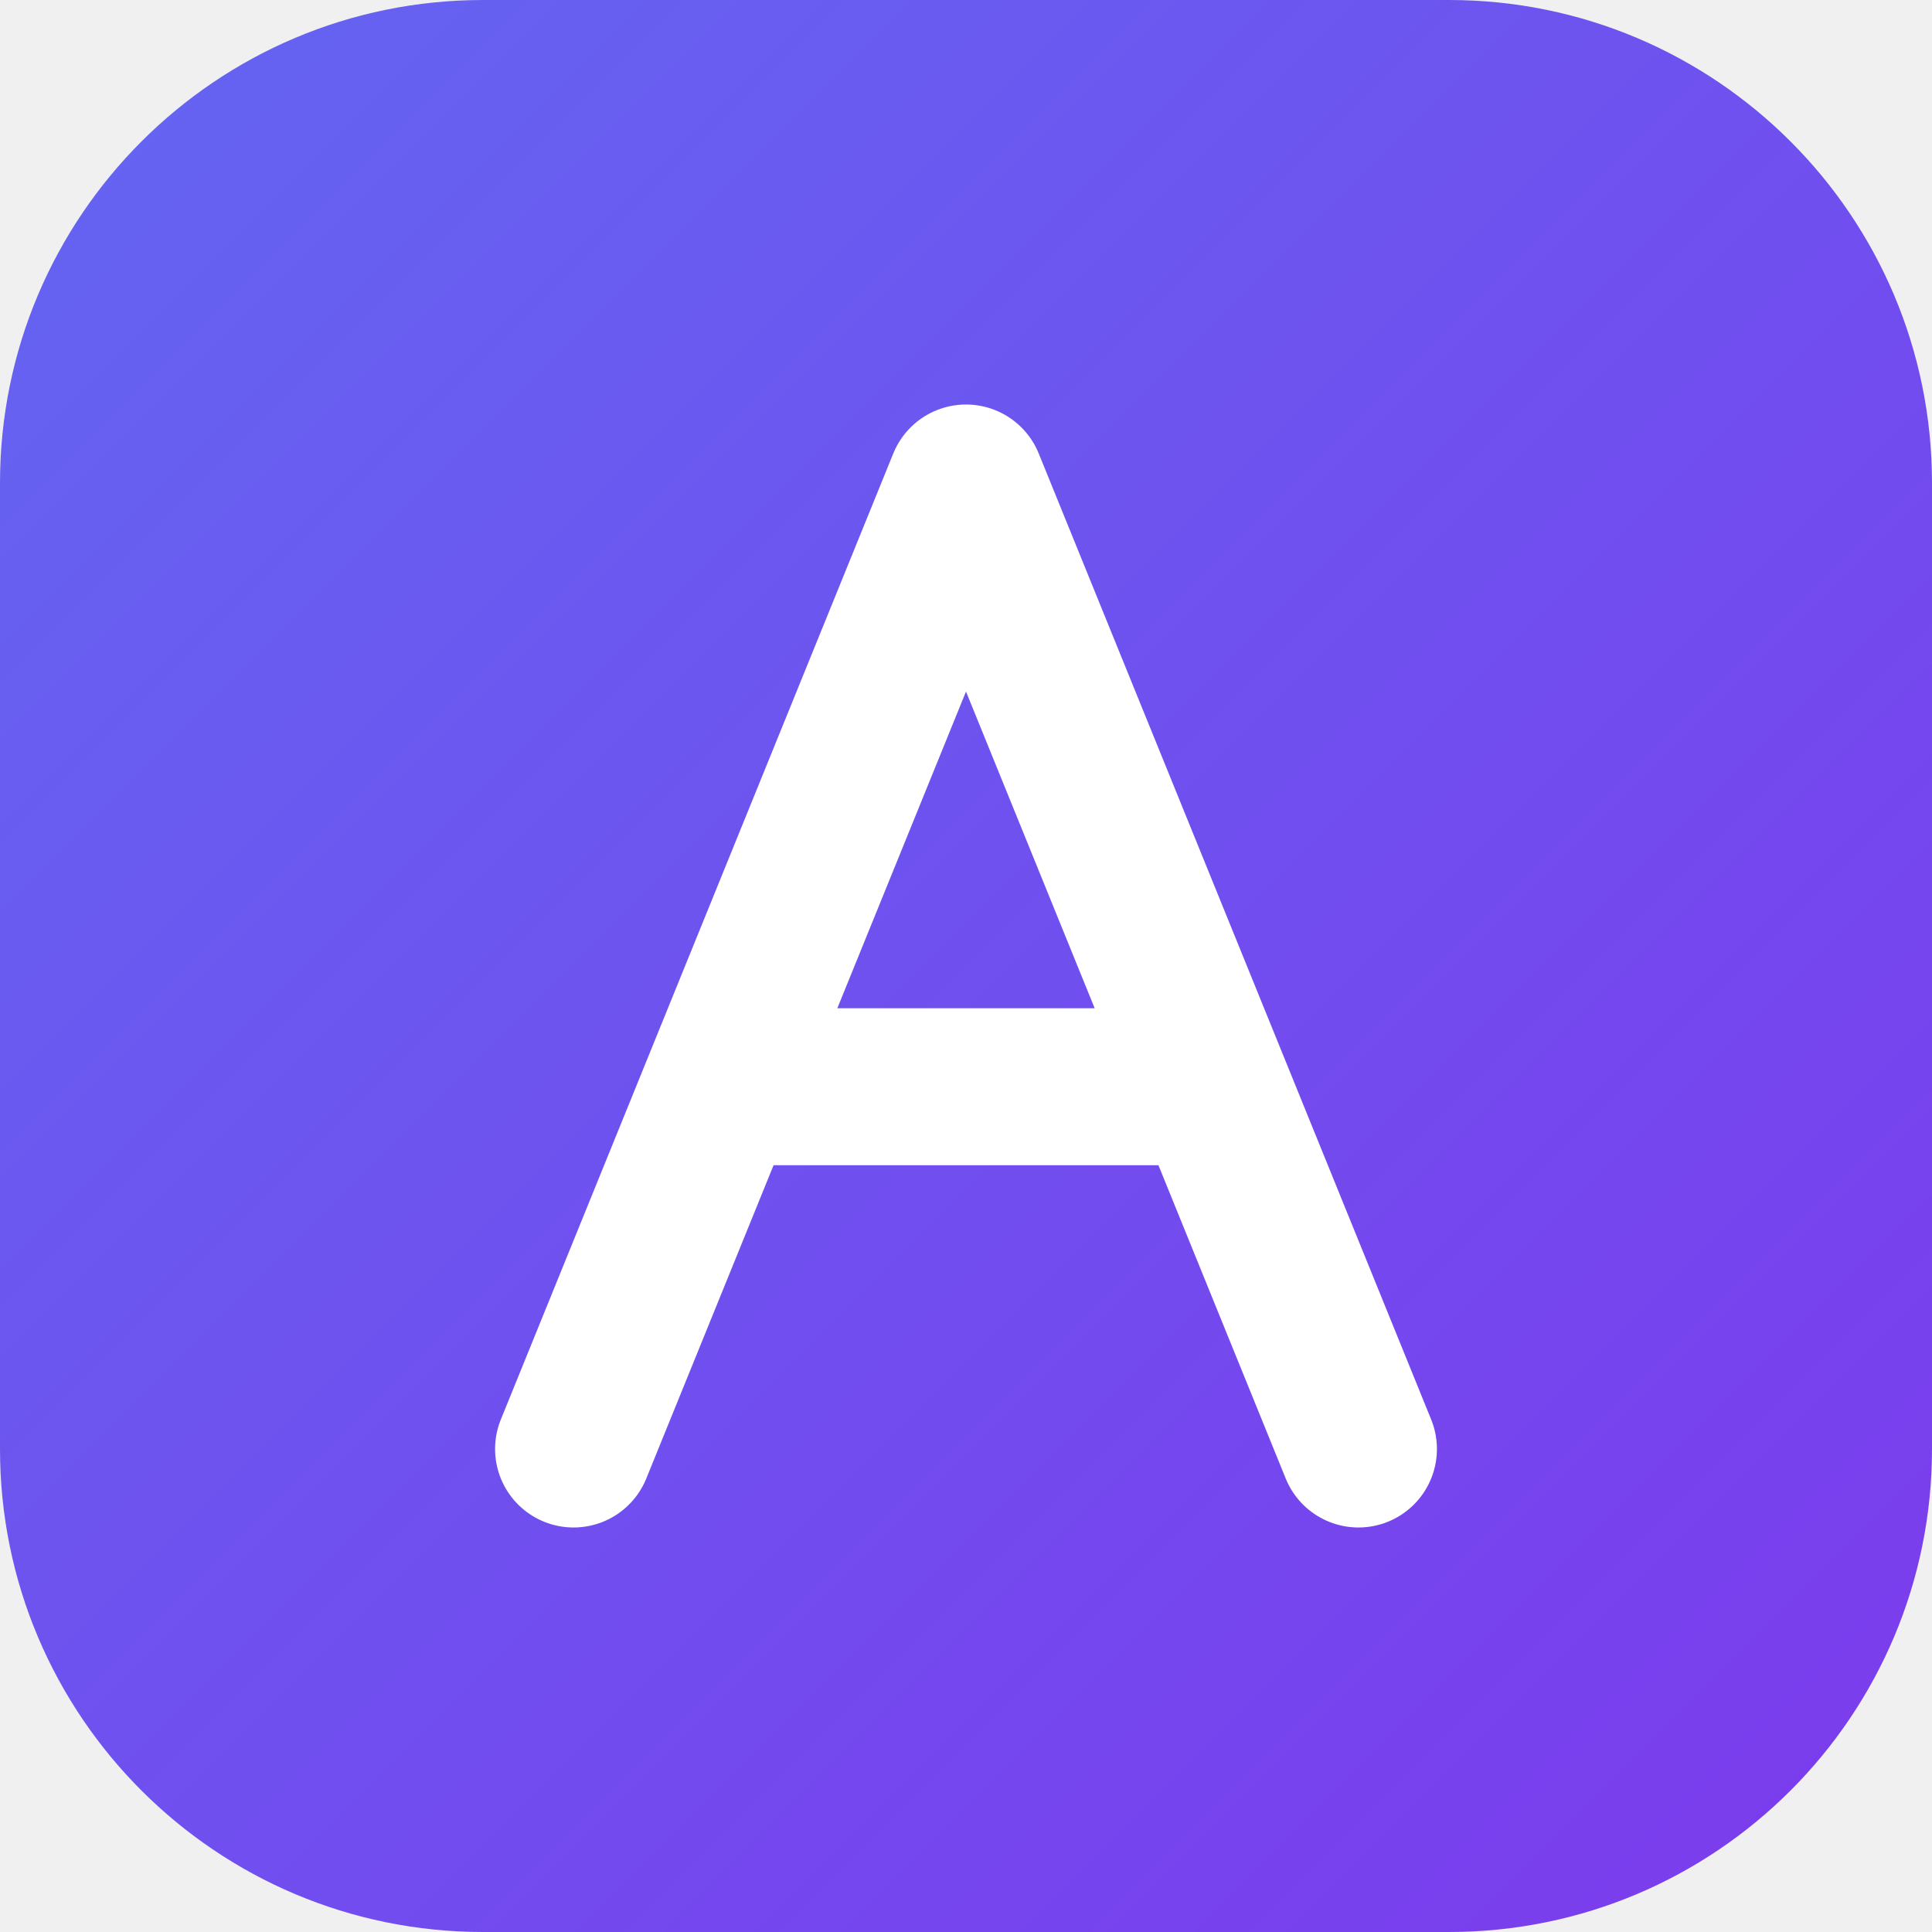
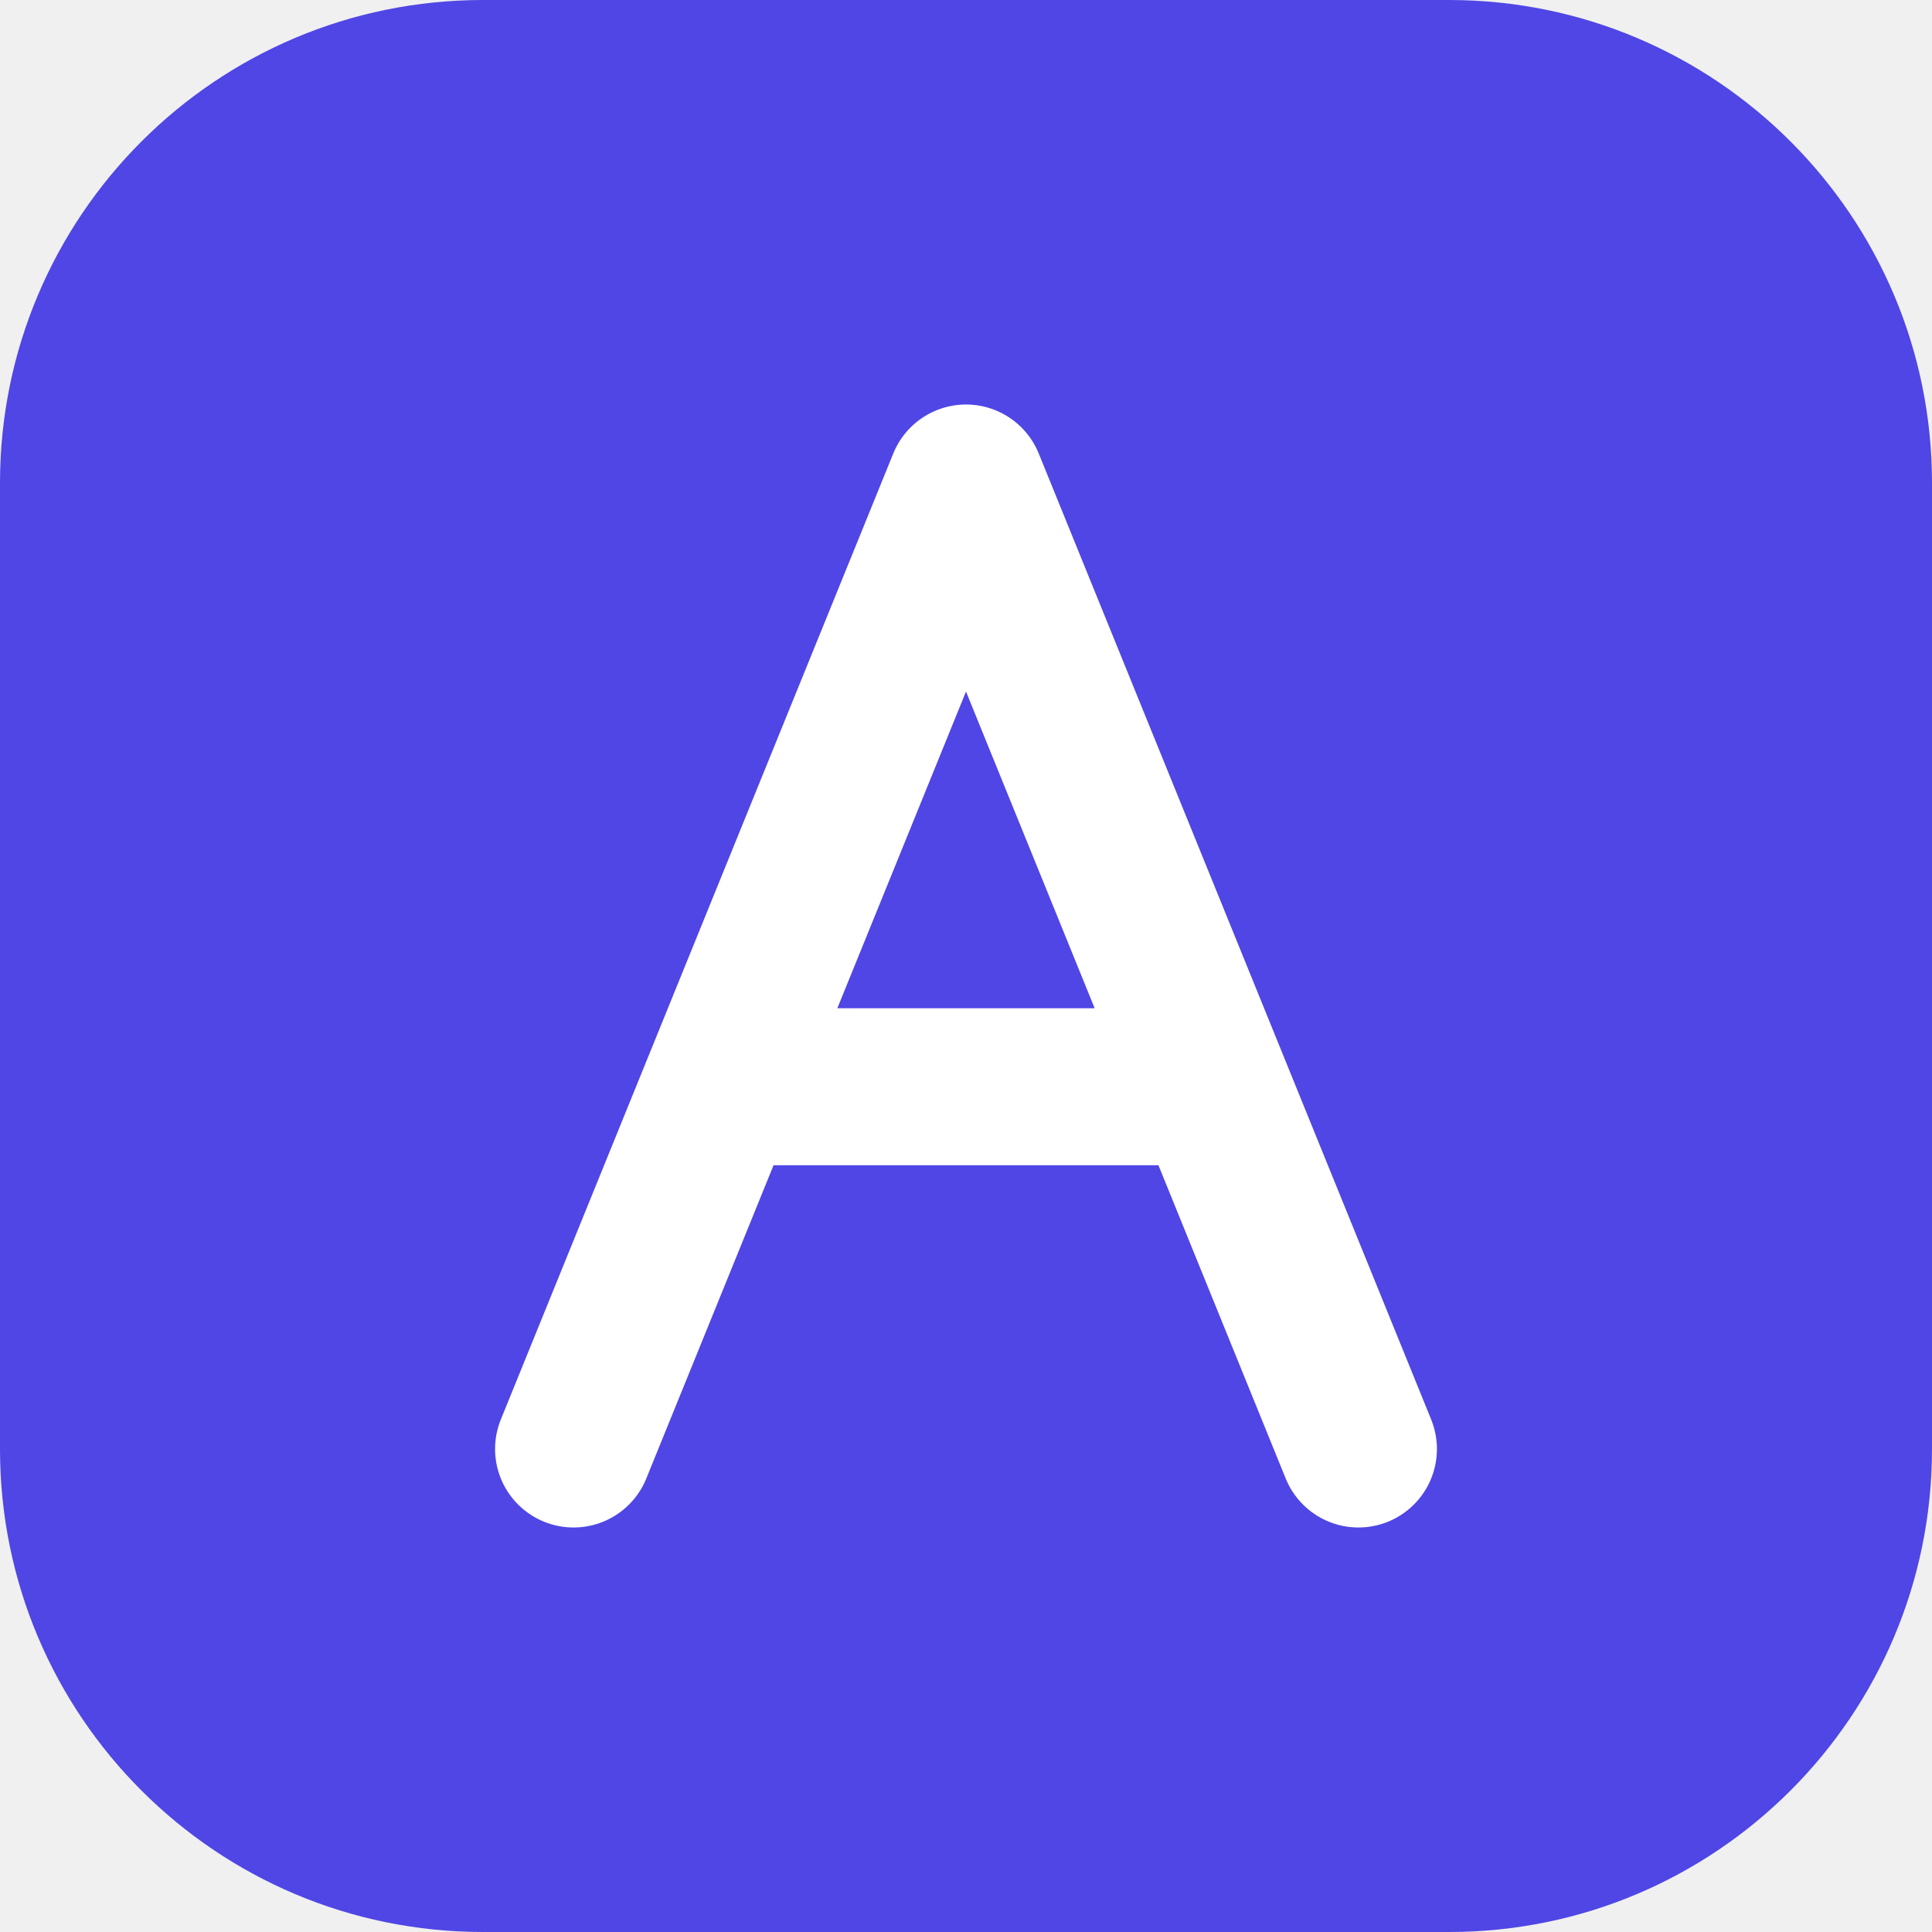
<svg xmlns="http://www.w3.org/2000/svg" viewBox="0 0 32 32">
-   <defs>
-     <linearGradient id="g" x1="0" y1="0" x2="1" y2="1">
-       <stop offset="0" stop-color="#6366f1" />
-       <stop offset="1" stop-color="#7c3aed" />
-     </linearGradient>
-   </defs>
-   <rect width="32" height="32" rx="8" fill="url(#g)" />
+   <rect width="32" height="32" rx="8" fill="#4f46e5" />
  <path d="M9.5 24 16 8l6.5 16M12.2 18h7.6" fill="none" stroke="#fff" stroke-width="2.6" stroke-linecap="round" stroke-linejoin="round" />
</svg>
